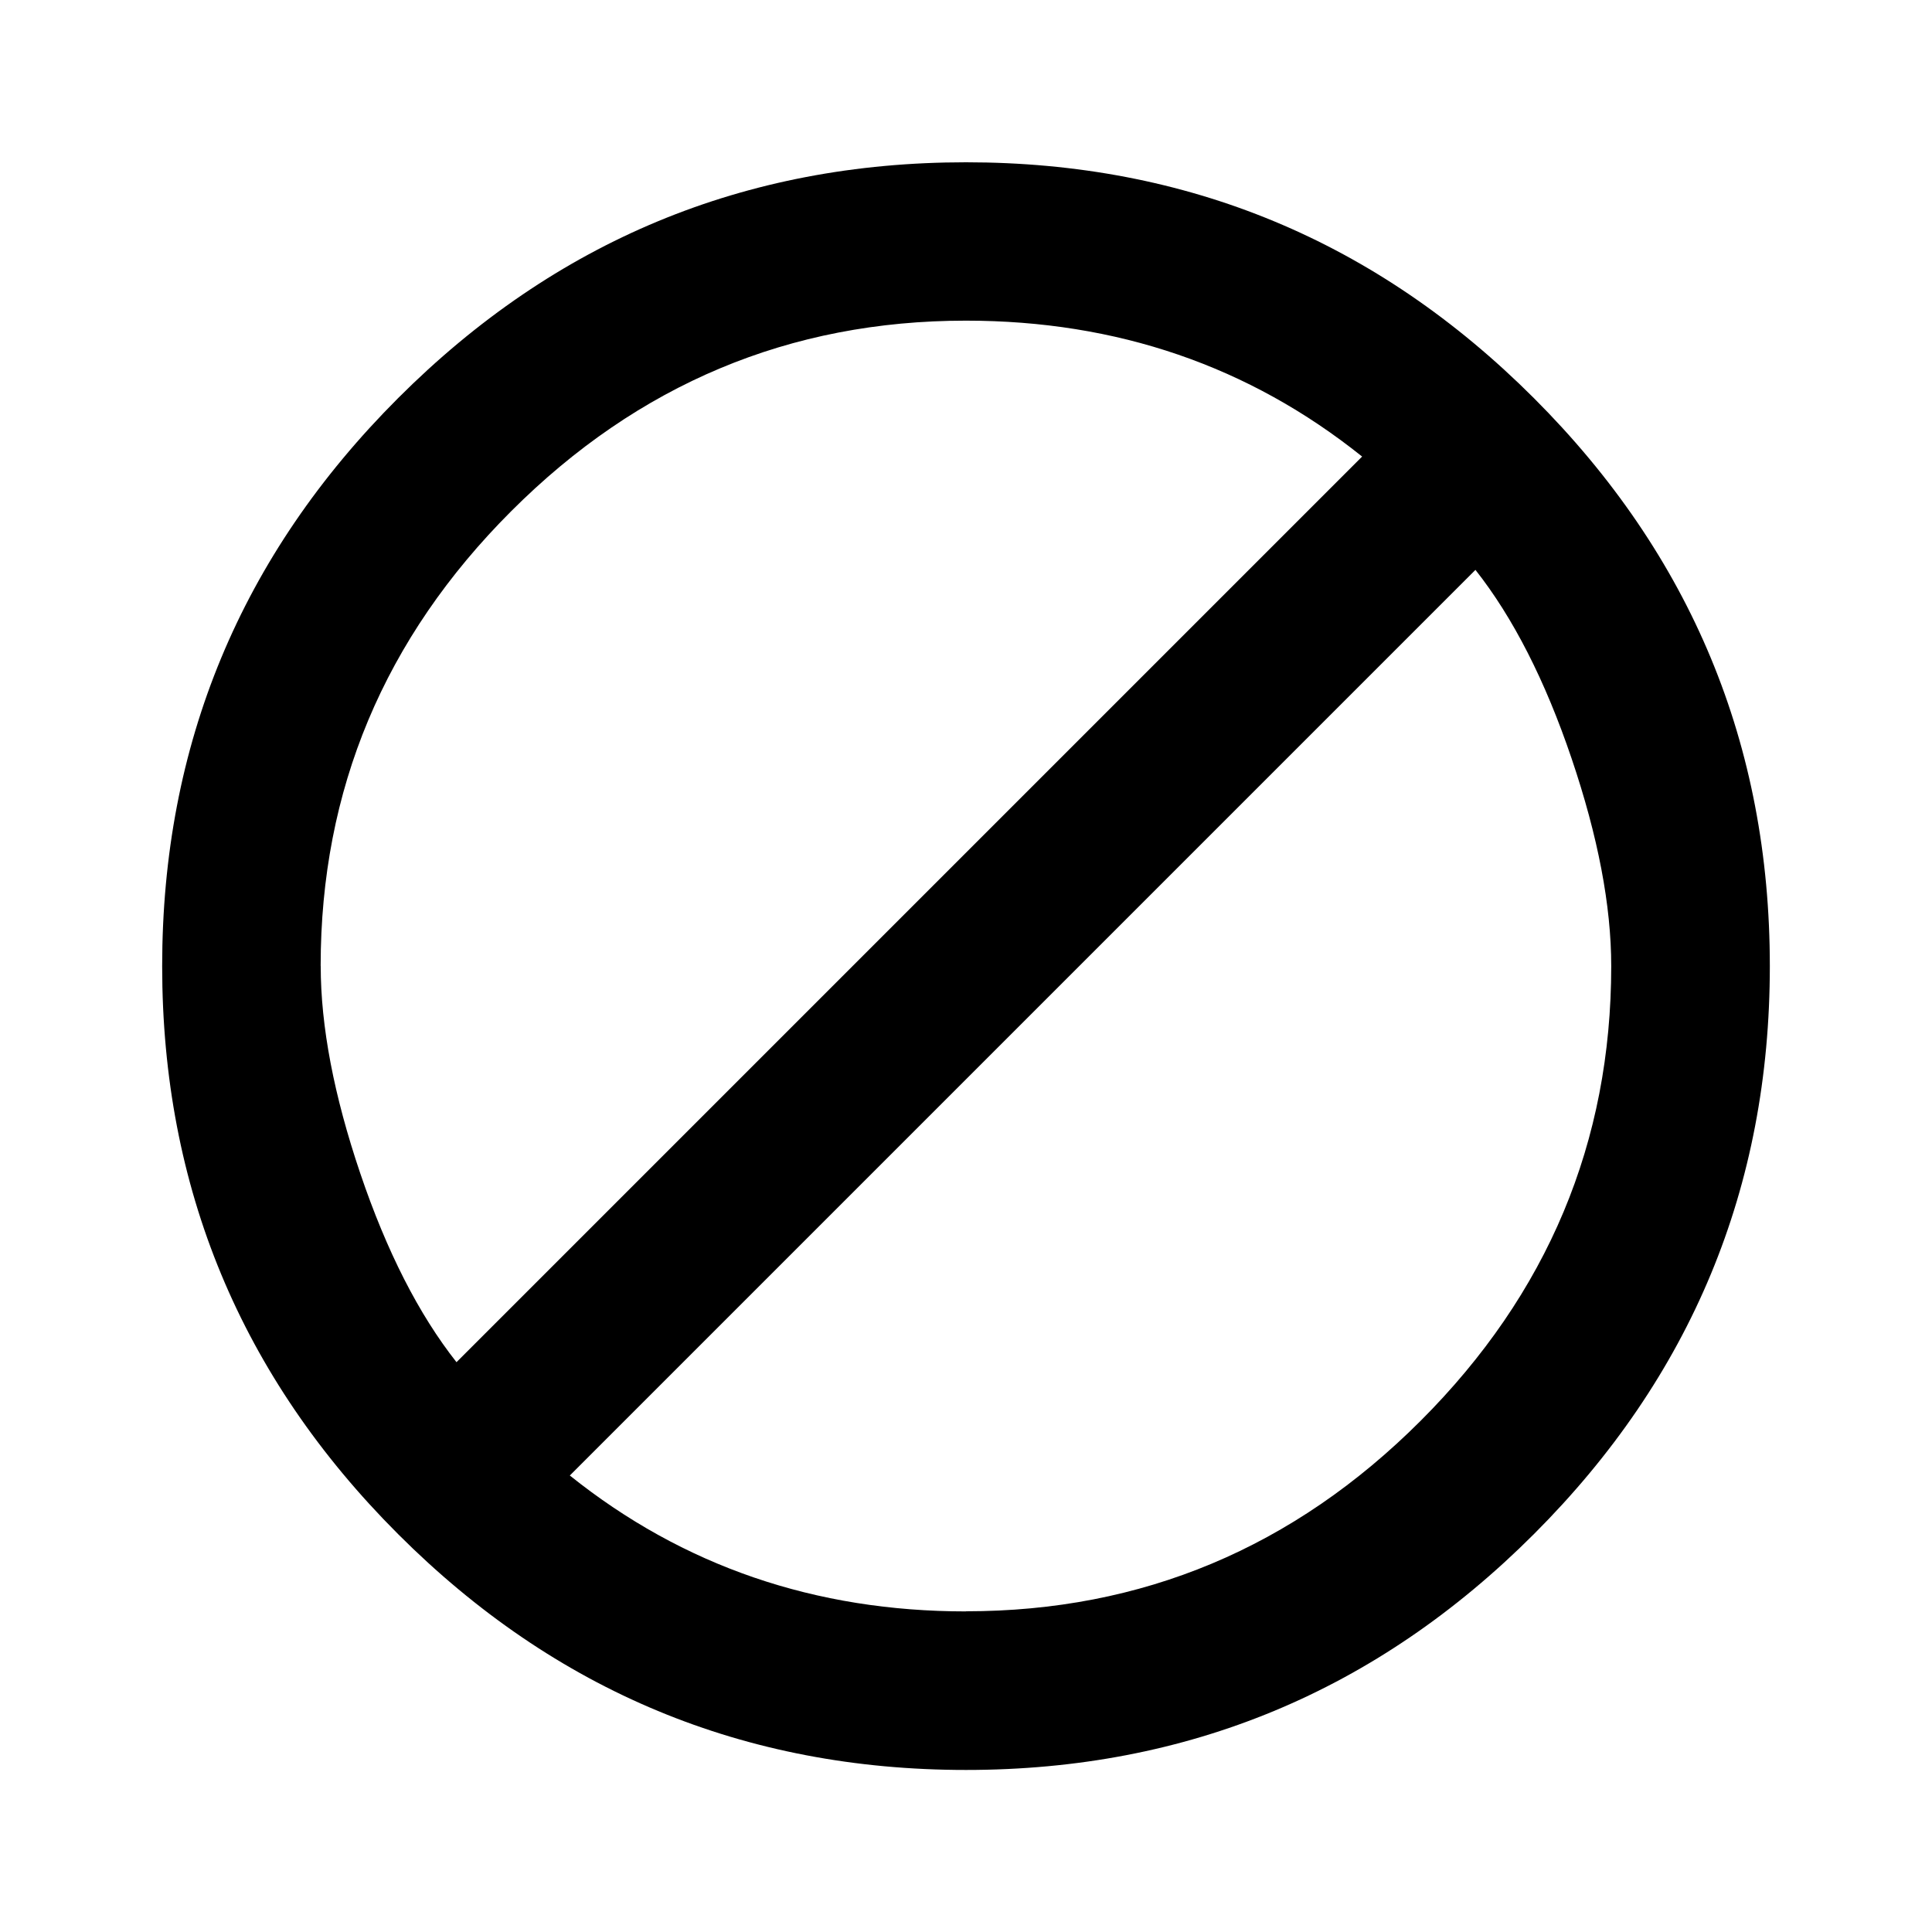
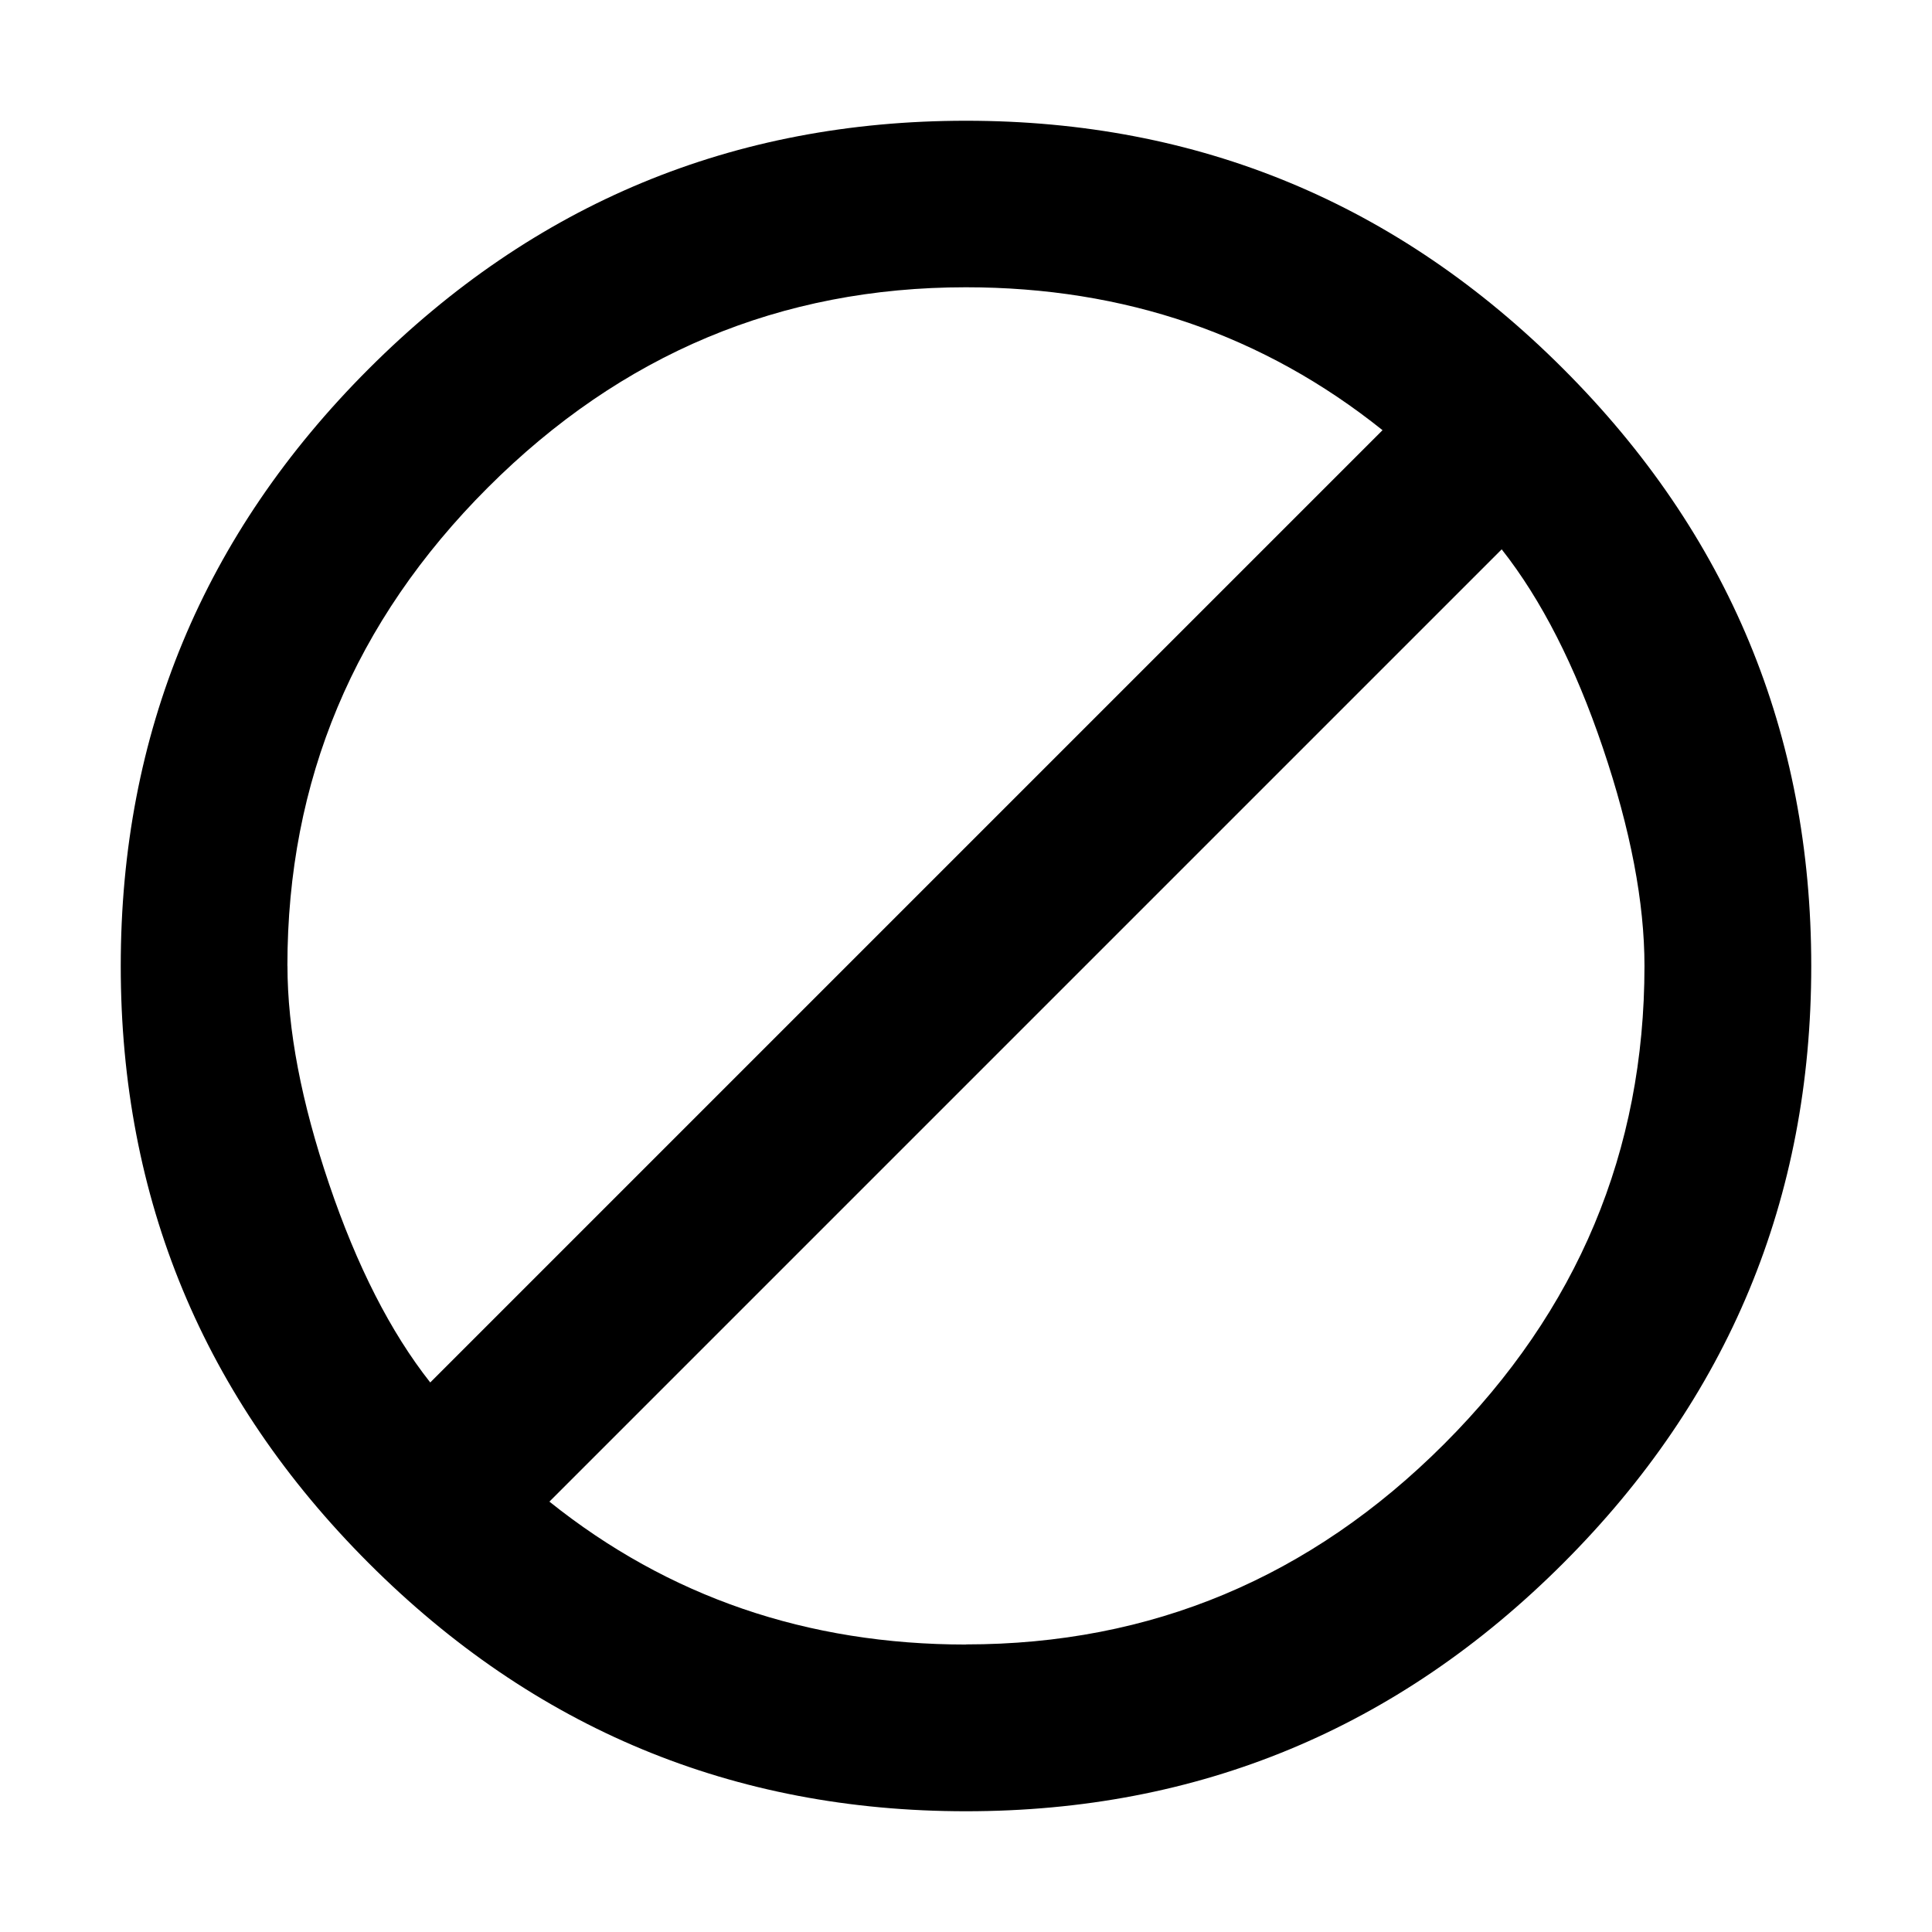
- <svg xmlns="http://www.w3.org/2000/svg" version="1.1" width="32" height="32" viewBox="0 0 32 32">
+ <svg xmlns="http://www.w3.org/2000/svg" version="1.1" viewBox="0.784 0.786 30.432 30.432">
  <path d="M16 26.688q4.375 0 7.531-3.156t3.156-7.531q0-1.5-0.656-3.437t-1.593-3.125l-15 15q2.812 2.251 6.563 2.251zM5.312 16q0 1.5 0.656 3.437t1.593 3.125l15-15q-2.812-2.251-6.563-2.251-4.375 0-7.531 3.156t-3.156 7.531zM16 2.688q5.5 0 9.407 3.907t3.907 9.407-3.907 9.407-9.407 3.907-9.407-3.907-3.907-9.407 3.907-9.407 9.407-3.907z" />
</svg>
